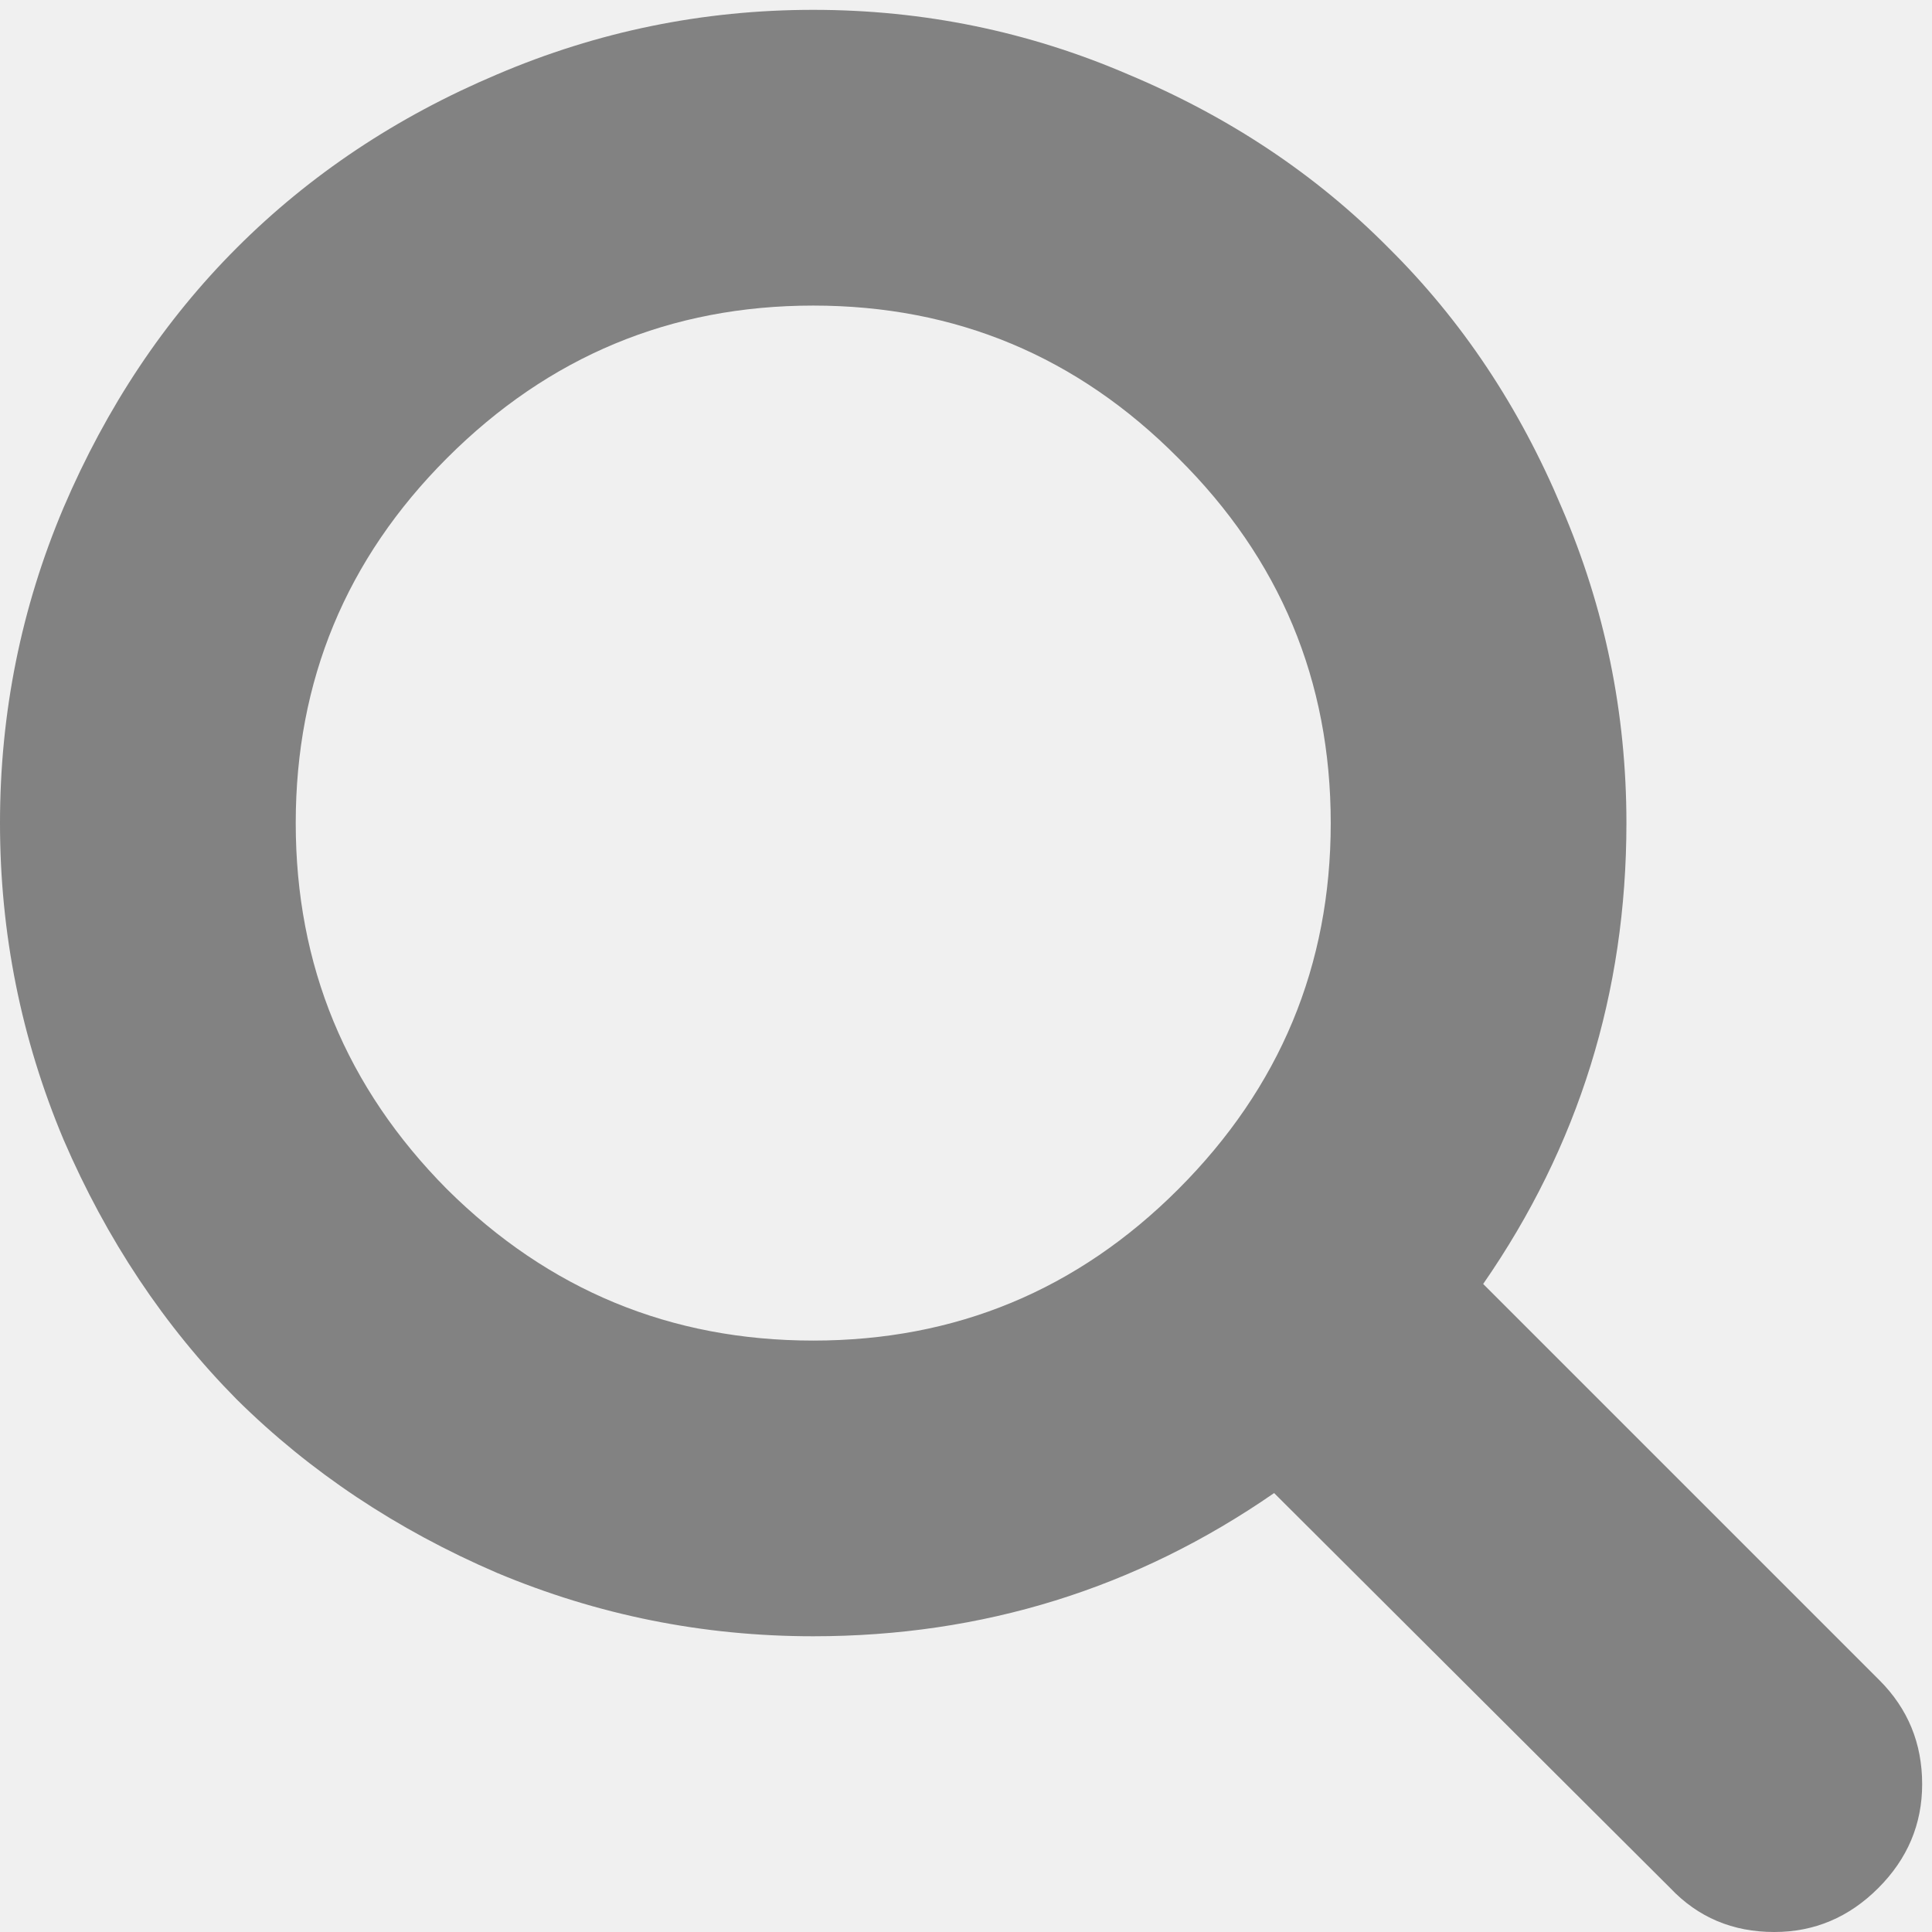
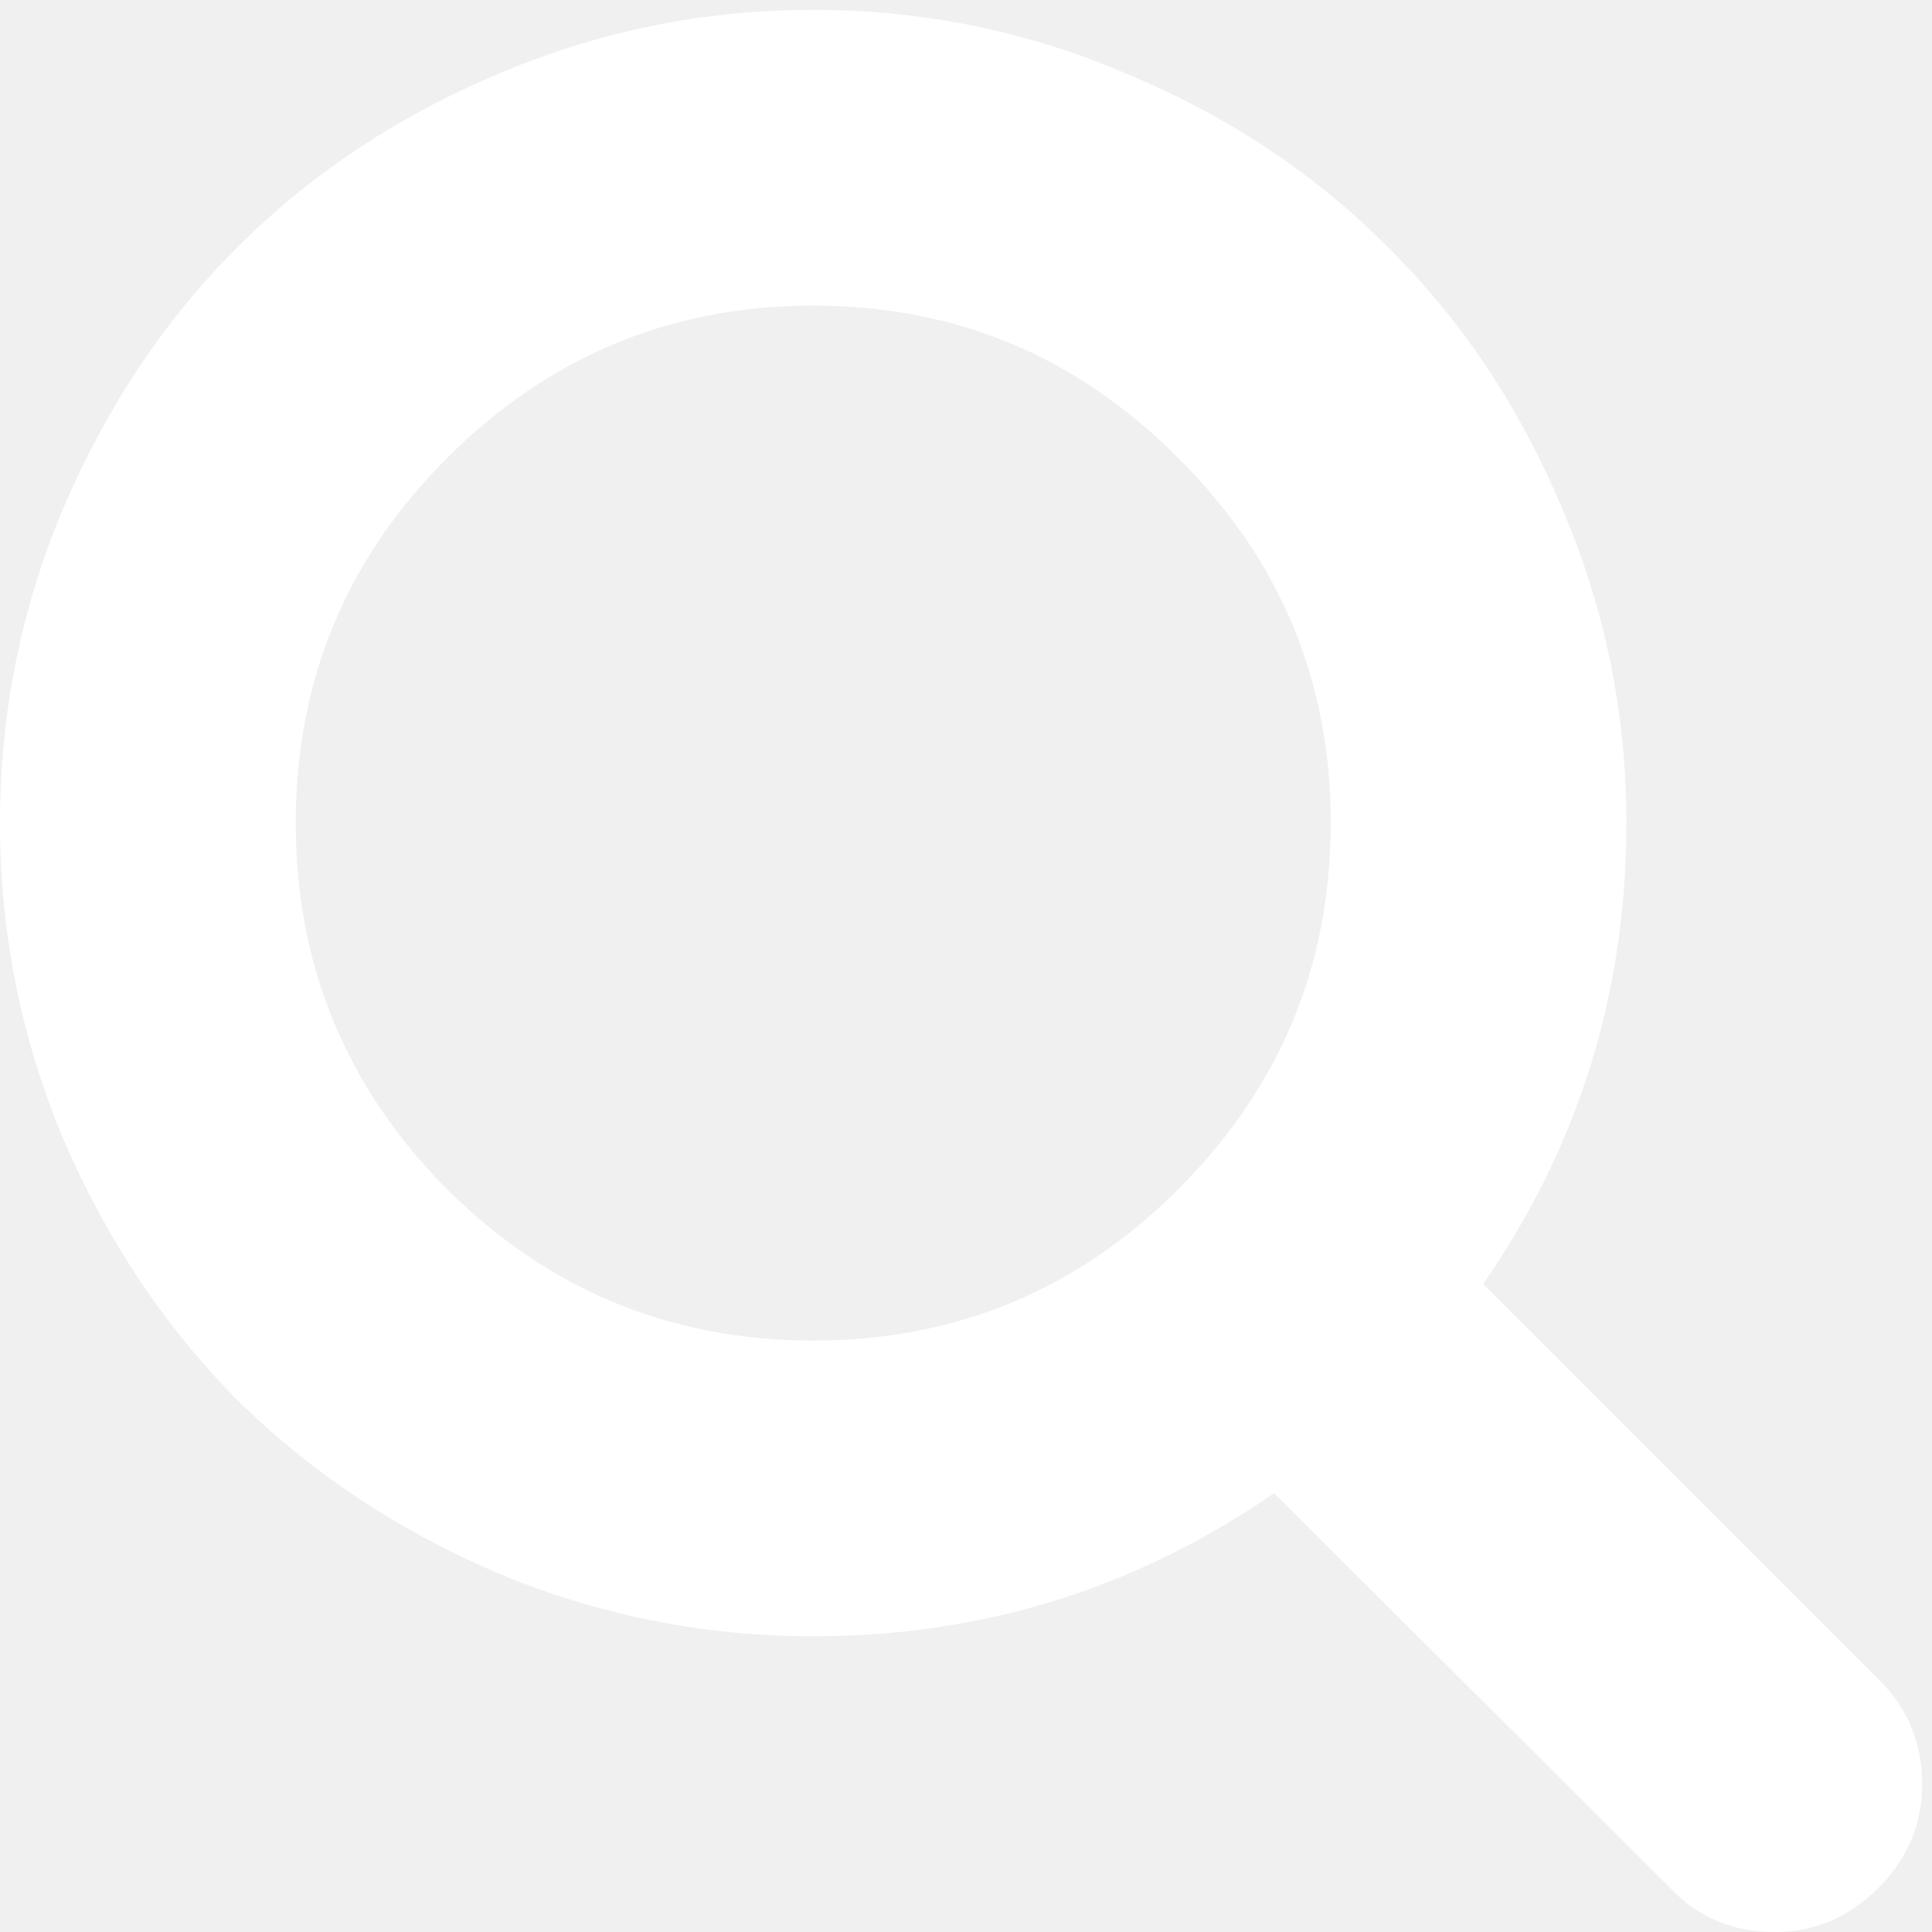
<svg xmlns="http://www.w3.org/2000/svg" xmlns:xlink="http://www.w3.org/1999/xlink" width="42" height="42" viewBox="0 0 42 42" version="1.1">
  <g id="Canvas" transform="translate(1882 1346)">
    <g id="ï" style="mix-blend-mode:normal;">
-       <use xlink:href="#path0_fill" transform="translate(-1882 -1349)" fill="#828282" style="mix-blend-mode:normal;" />
+       <use xlink:href="#path0_fill" transform="translate(-1882 -1349)" fill="#FFFFFF" style="mix-blend-mode:normal;" />
    </g>
  </g>
  <defs>
    <path id="path0_fill" d="M 25.614 28.853C 27.824 26.643 28.929 23.99 28.929 20.893C 28.929 17.796 27.824 15.151 25.614 12.958C 23.421 10.748 20.776 9.643 17.679 9.643C 14.582 9.643 11.928 10.748 9.718 12.958C 7.525 15.151 6.429 17.796 6.429 20.893C 6.429 23.99 7.525 26.643 9.718 28.853C 11.928 31.046 14.582 32.143 17.679 32.143C 20.776 32.143 23.421 31.046 25.614 28.853ZM 41.786 41.786C 41.786 42.656 41.468 43.41 40.831 44.046C 40.195 44.682 39.442 45 38.571 45C 37.667 45 36.914 44.682 36.311 44.046L 27.698 35.458C 24.701 37.533 21.362 38.571 17.679 38.571C 15.285 38.571 12.991 38.111 10.798 37.19C 8.622 36.253 6.738 34.997 5.148 33.424C 3.574 31.833 2.319 29.95 1.381 27.773C 0.46 25.58 0 23.287 0 20.893C 0 18.499 0.46 16.214 1.381 14.037C 2.319 11.844 3.574 9.961 5.148 8.387C 6.738 6.797 8.622 5.541 10.798 4.621C 12.991 3.683 15.285 3.214 17.679 3.214C 20.073 3.214 22.358 3.683 24.534 4.621C 26.727 5.541 28.61 6.797 30.184 8.387C 31.775 9.961 33.03 11.844 33.951 14.037C 34.888 16.214 35.357 18.499 35.357 20.893C 35.357 24.576 34.319 27.916 32.243 30.912L 40.857 39.526C 41.476 40.145 41.786 40.898 41.786 41.786Z" />
  </defs>
</svg>
